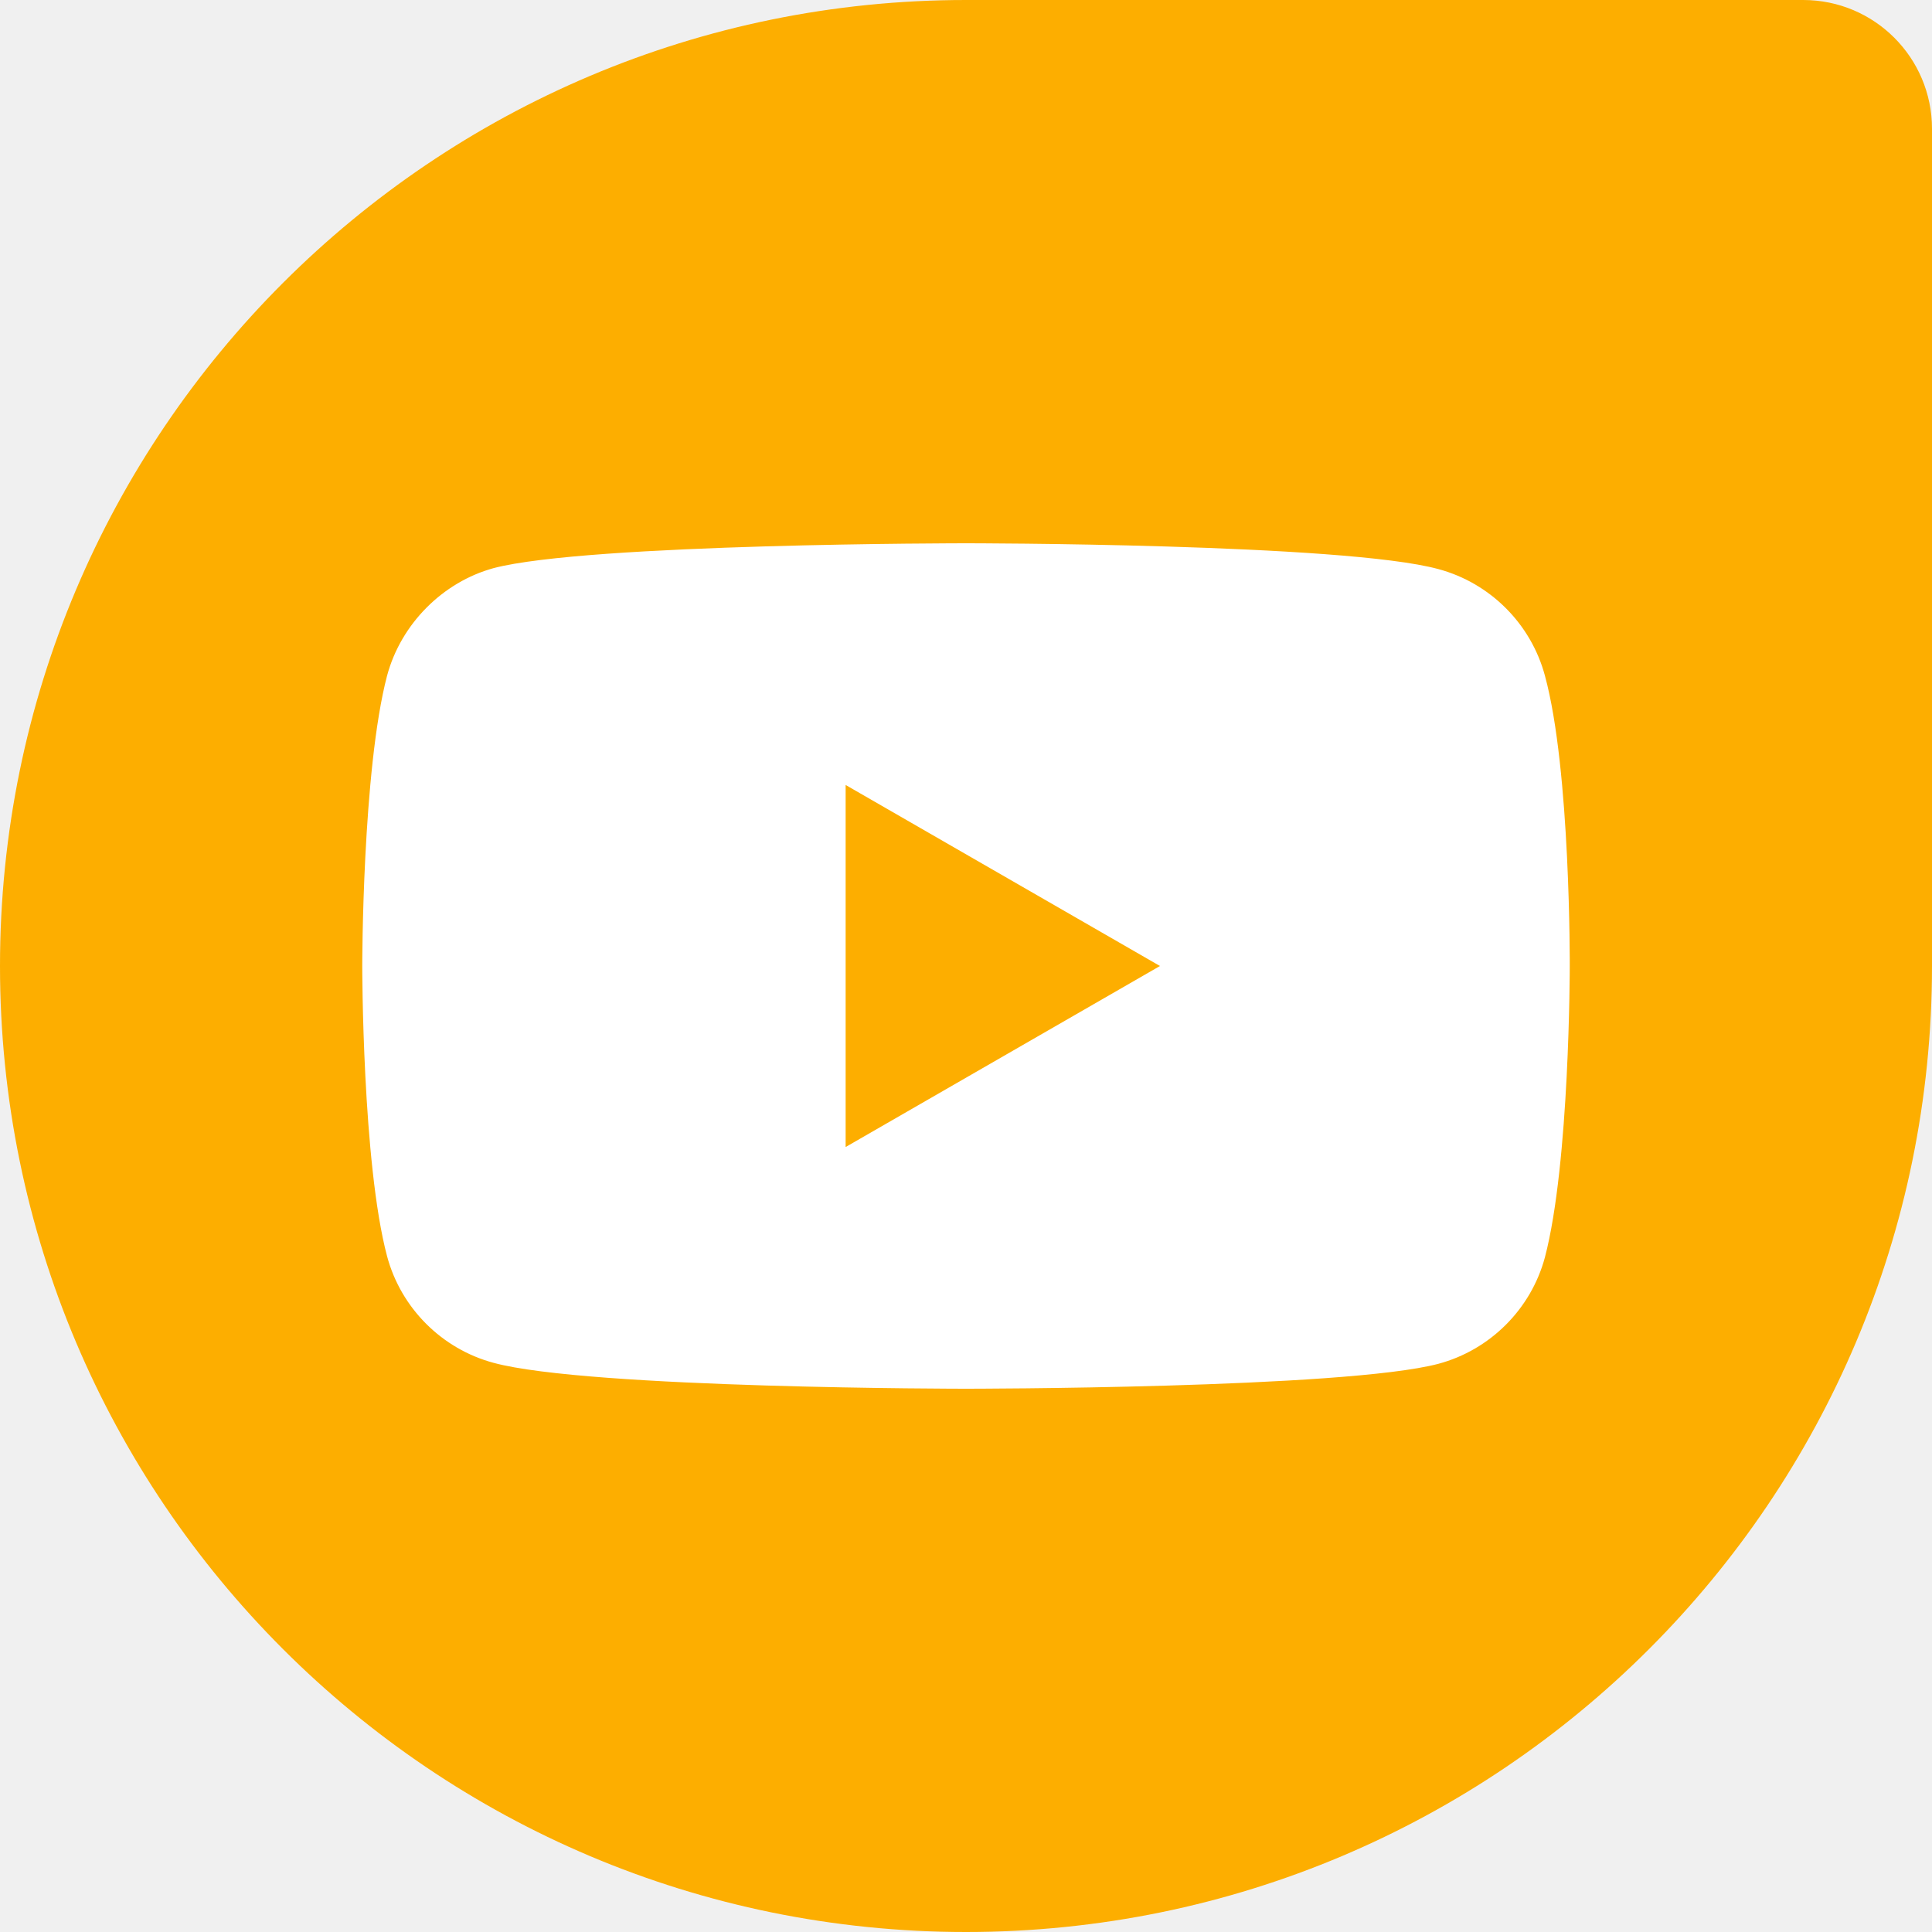
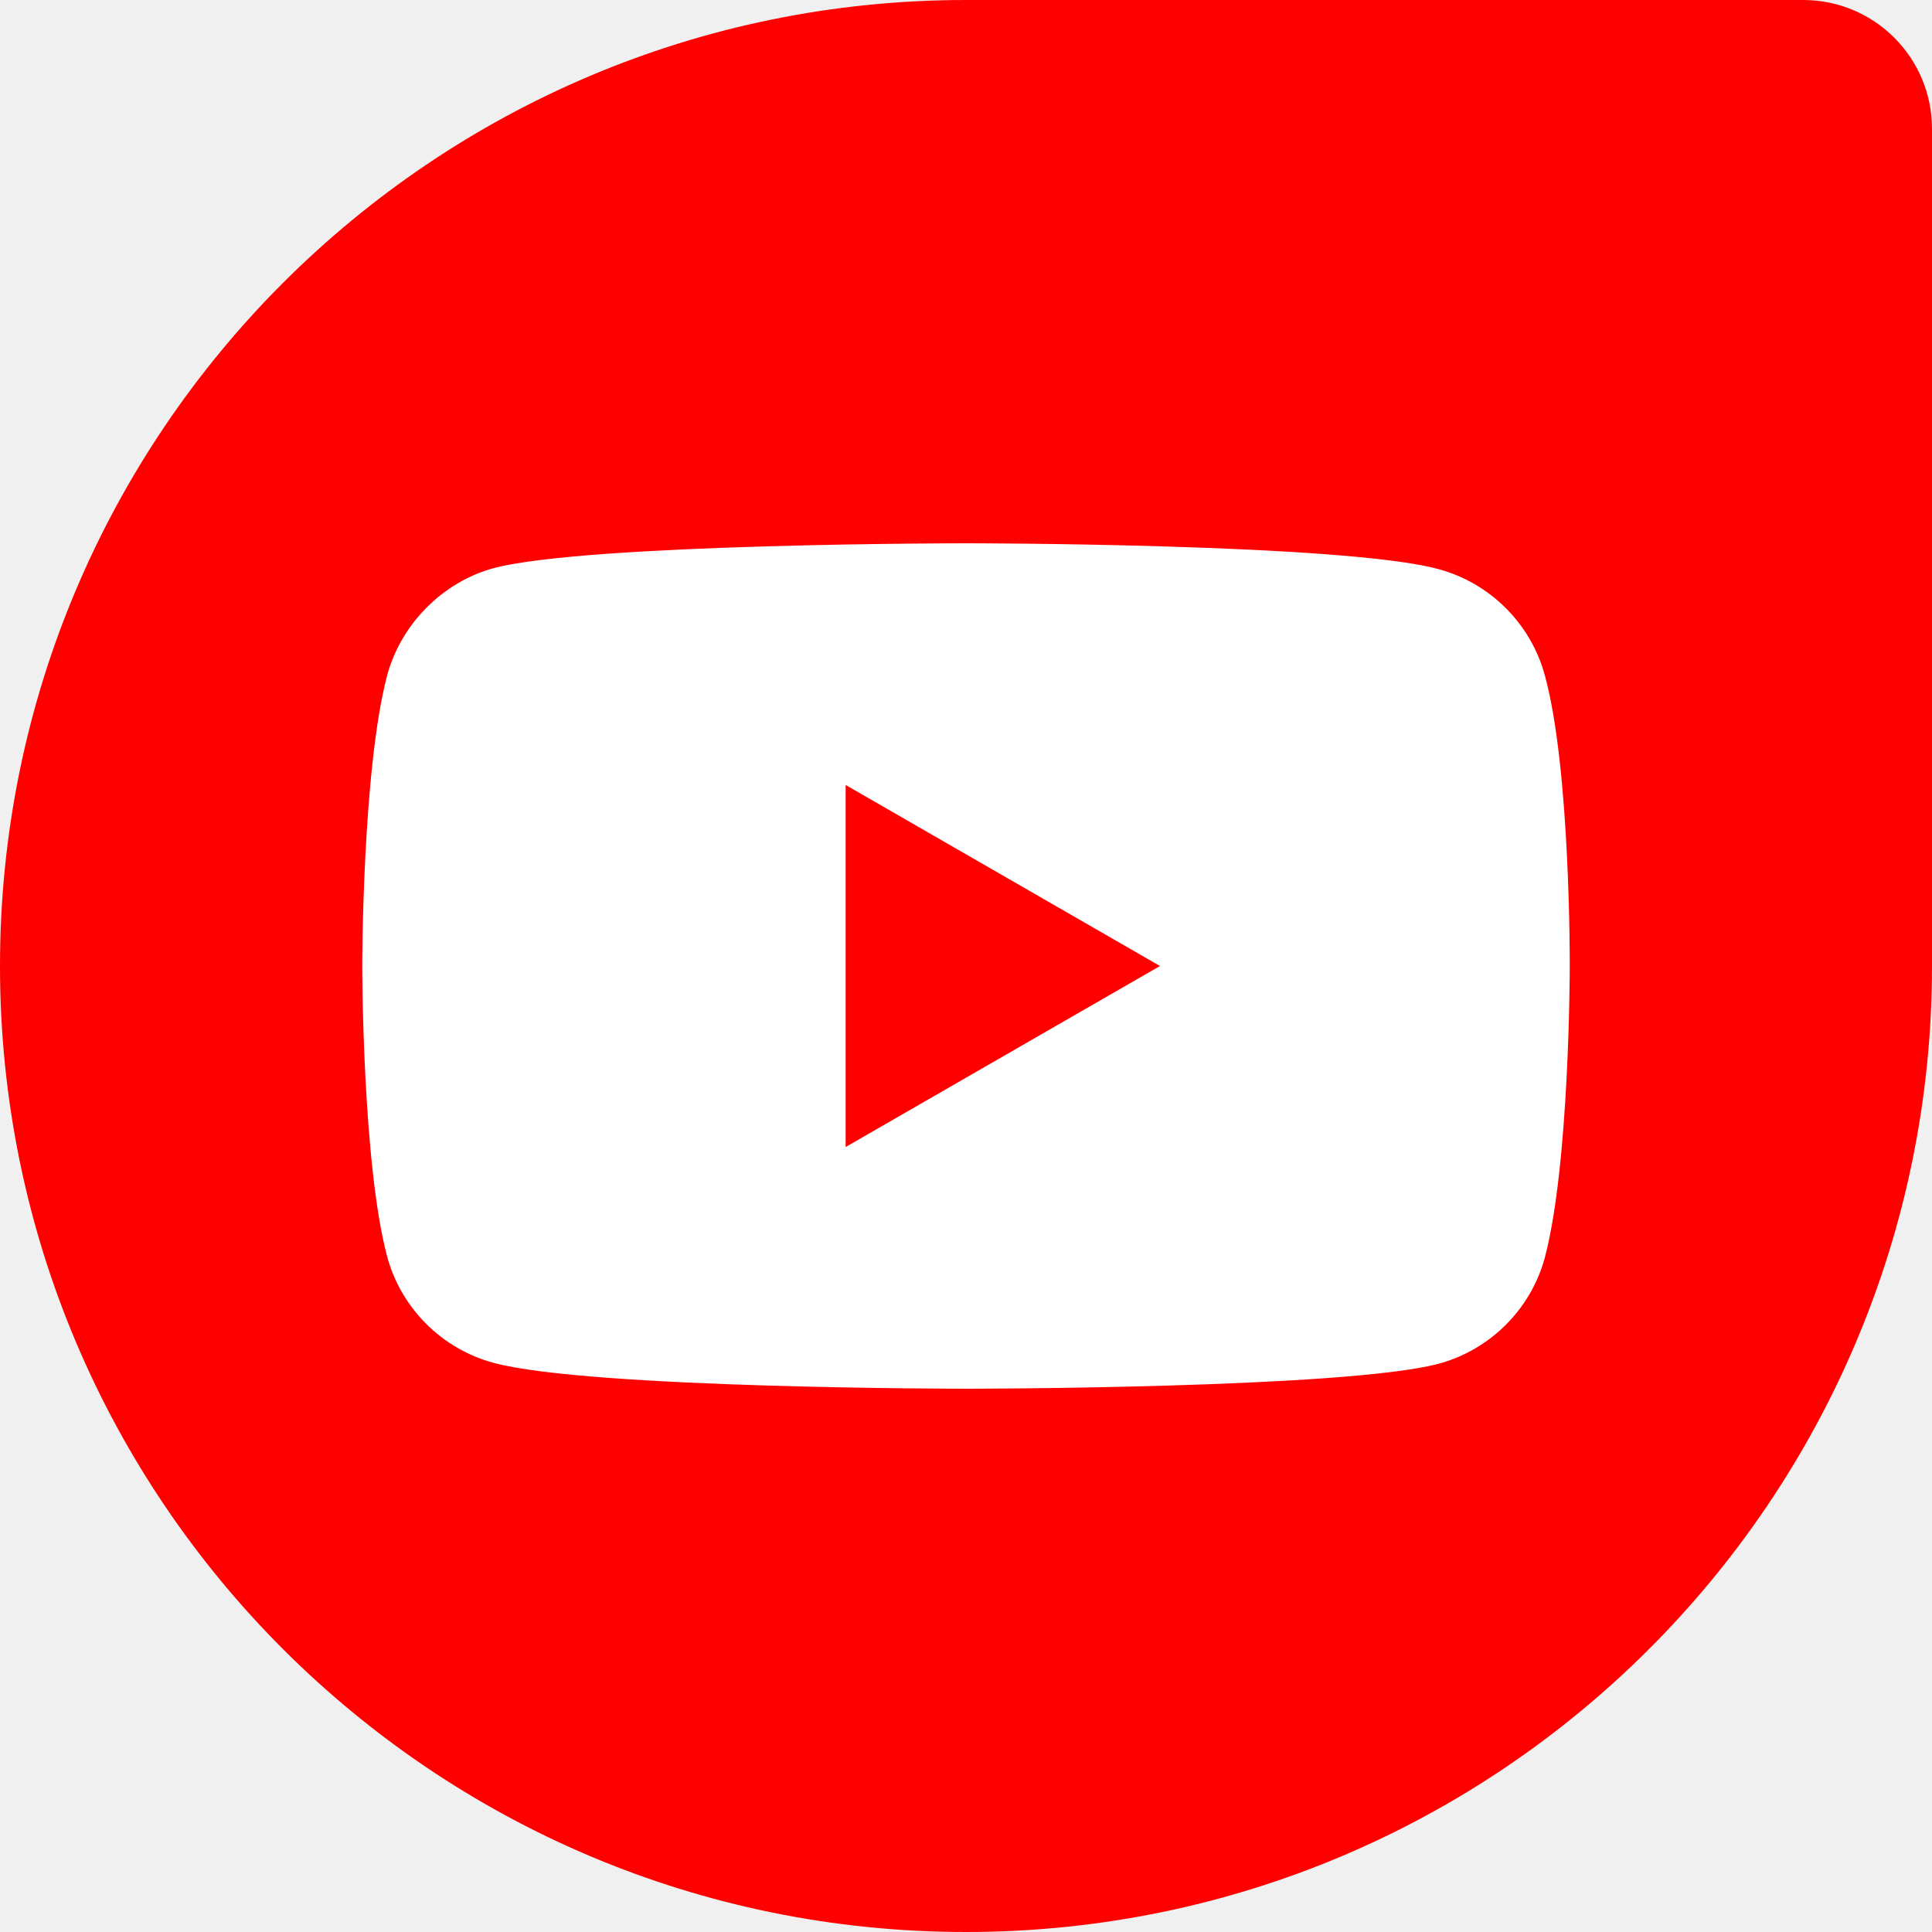
<svg xmlns="http://www.w3.org/2000/svg" width="30" height="30" viewBox="0 0 30 30" fill="none">
  <g clip-path="url(#clip0_2036_667)">
-     <path d="M0 15C0 6.716 6.716 0 15 0H28C29.105 0 30 0.895 30 2V15C30 23.284 23.284 30 15 30C6.716 30 0 23.284 0 15Z" fill="#FDAE00" />
+     <path d="M0 15C0 6.716 6.716 0 15 0H28C29.105 0 30 0.895 30 2V15C30 23.284 23.284 30 15 30C6.716 30 0 23.284 0 15Z" fill="#FF0000" />
    <path fill-rule="evenodd" clip-rule="evenodd" d="M22.336 8.837C23.139 9.053 23.773 9.687 23.989 10.49C24.39 11.957 24.375 15.015 24.375 15.015C24.375 15.015 24.375 18.058 23.989 19.525C23.773 20.328 23.139 20.961 22.336 21.177C20.869 21.564 15 21.564 15 21.564C15 21.564 9.146 21.564 7.664 21.162C6.861 20.946 6.227 20.313 6.011 19.509C5.625 18.058 5.625 15 5.625 15C5.625 15 5.625 11.957 6.011 10.49C6.227 9.687 6.876 9.038 7.664 8.822C9.131 8.436 15 8.436 15 8.436C15 8.436 20.869 8.436 22.336 8.837ZM18.012 15L13.131 17.811V12.189L18.012 15Z" fill="white" />
  </g>
  <defs>
    <clipPath id="clip0_2036_667">
      <rect width="30" height="30" fill="white" />
    </clipPath>
  </defs>
</svg>
